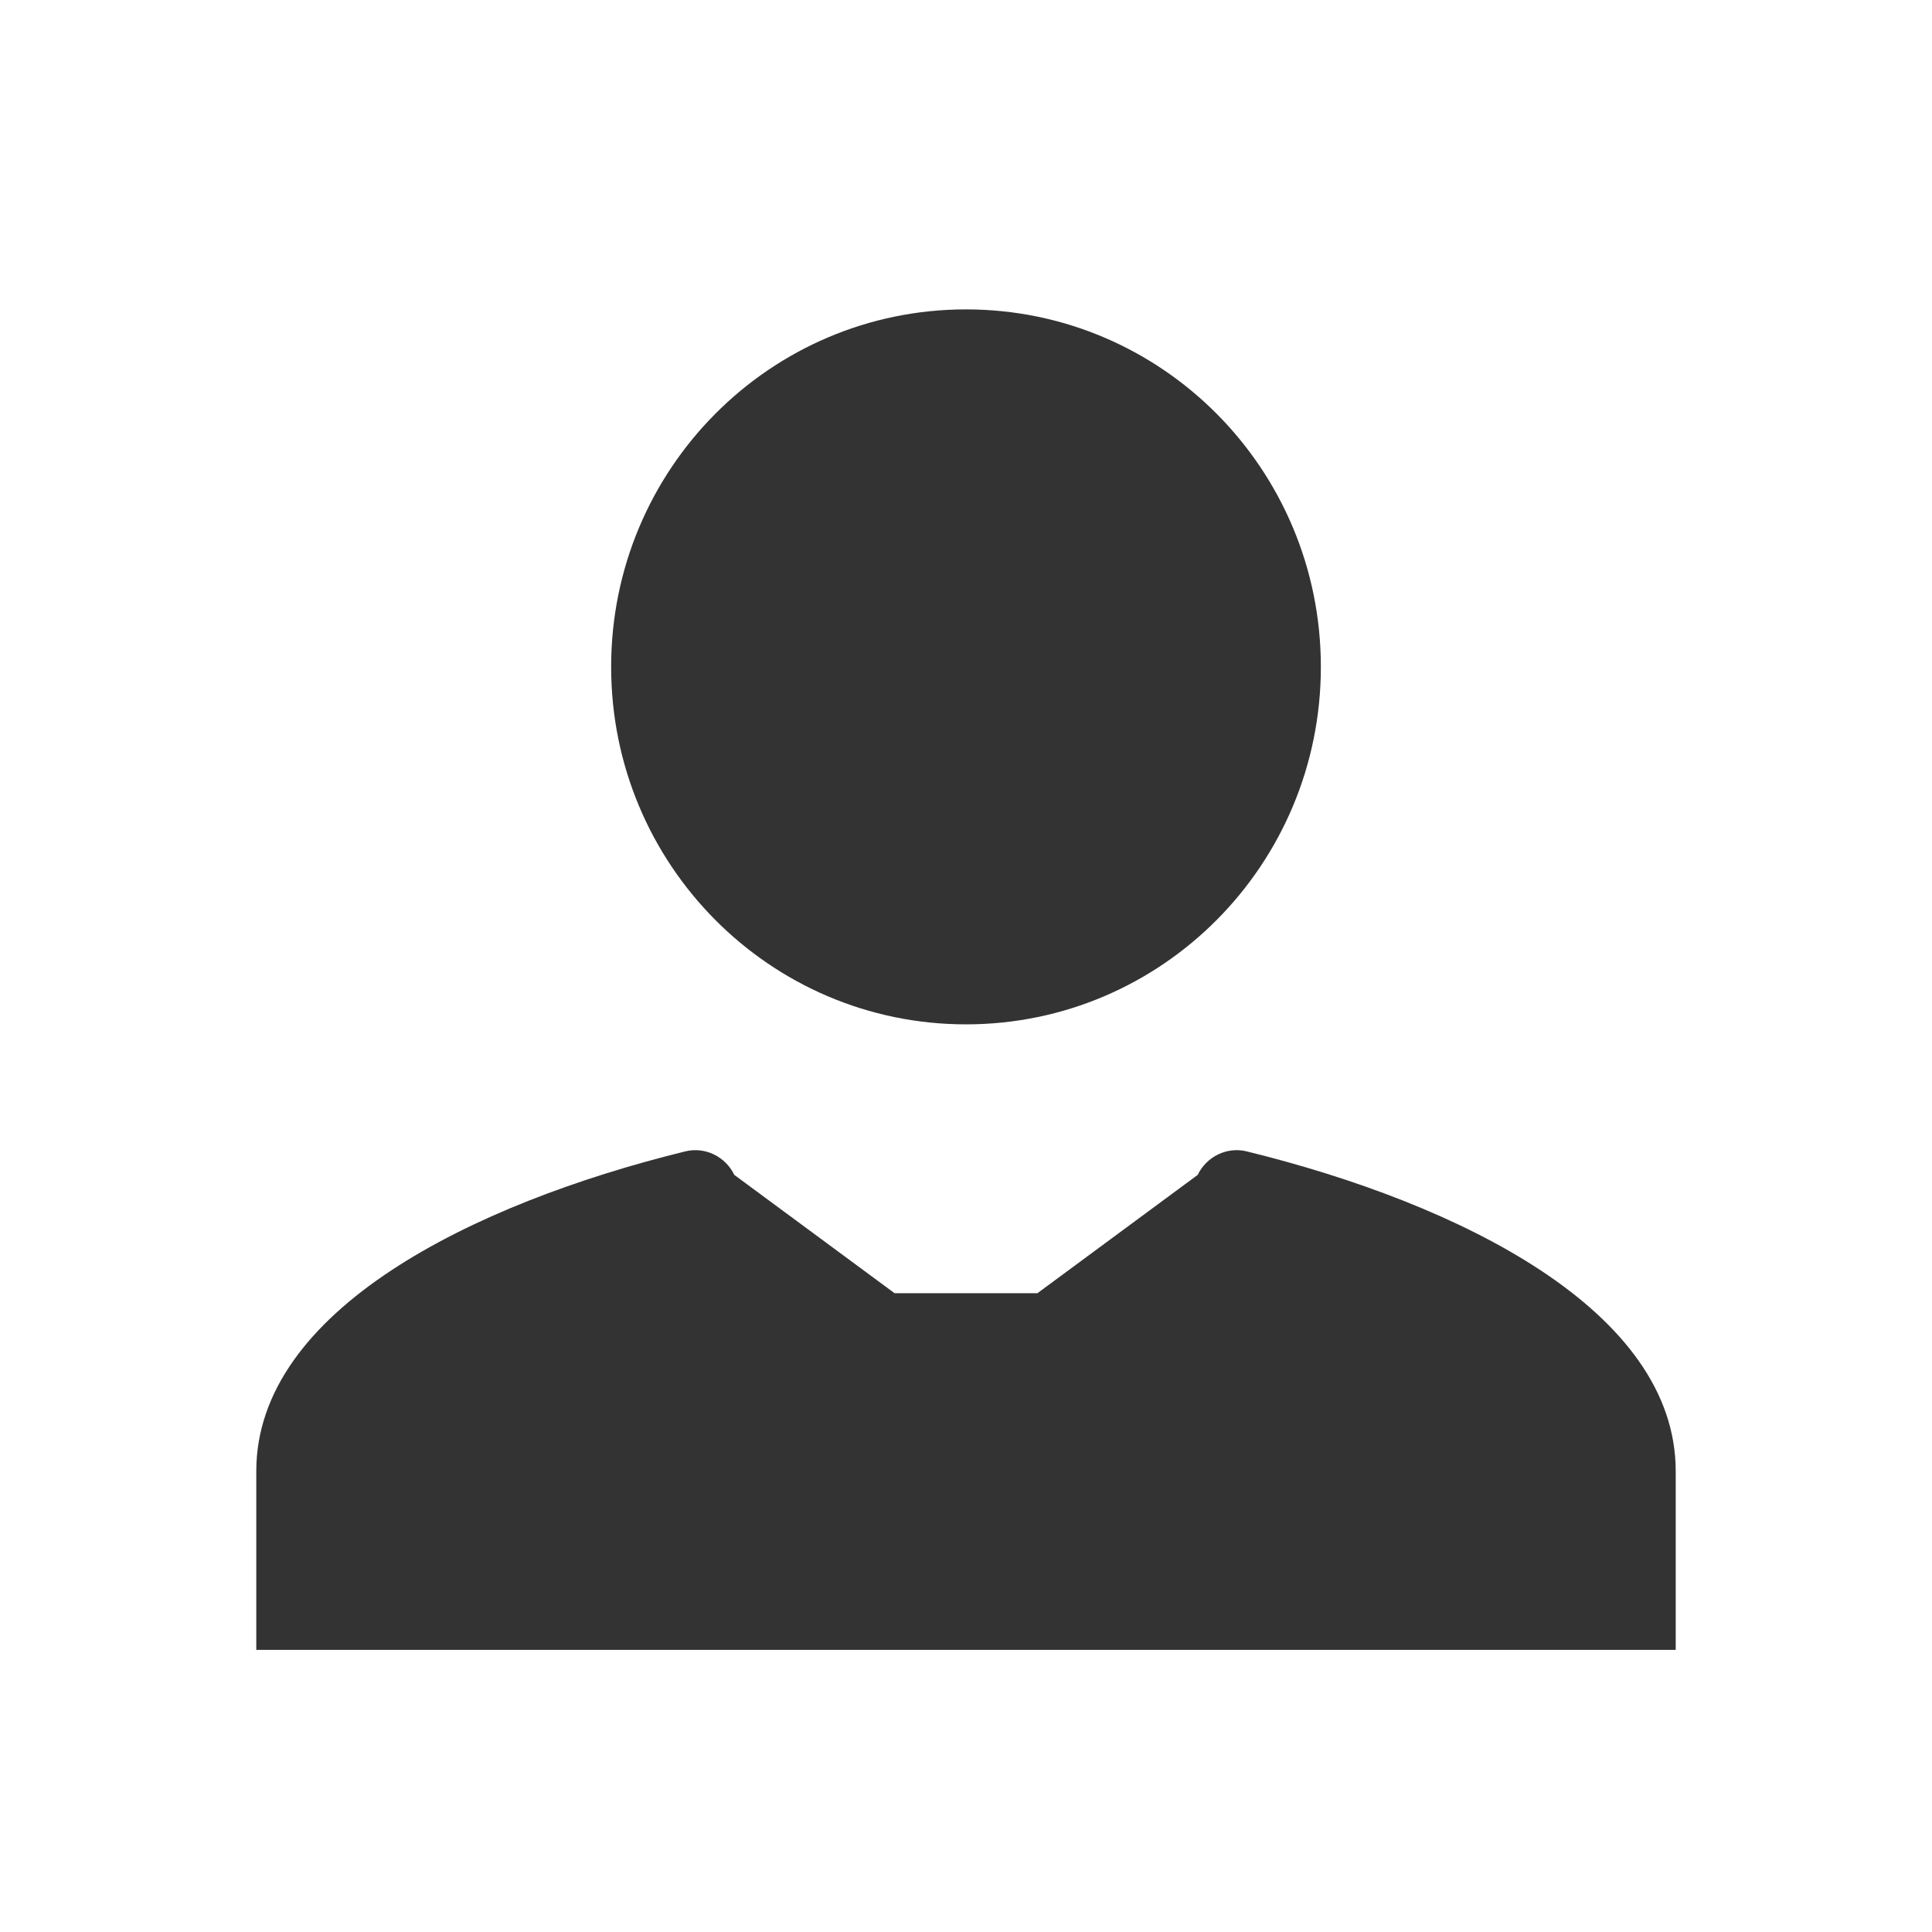
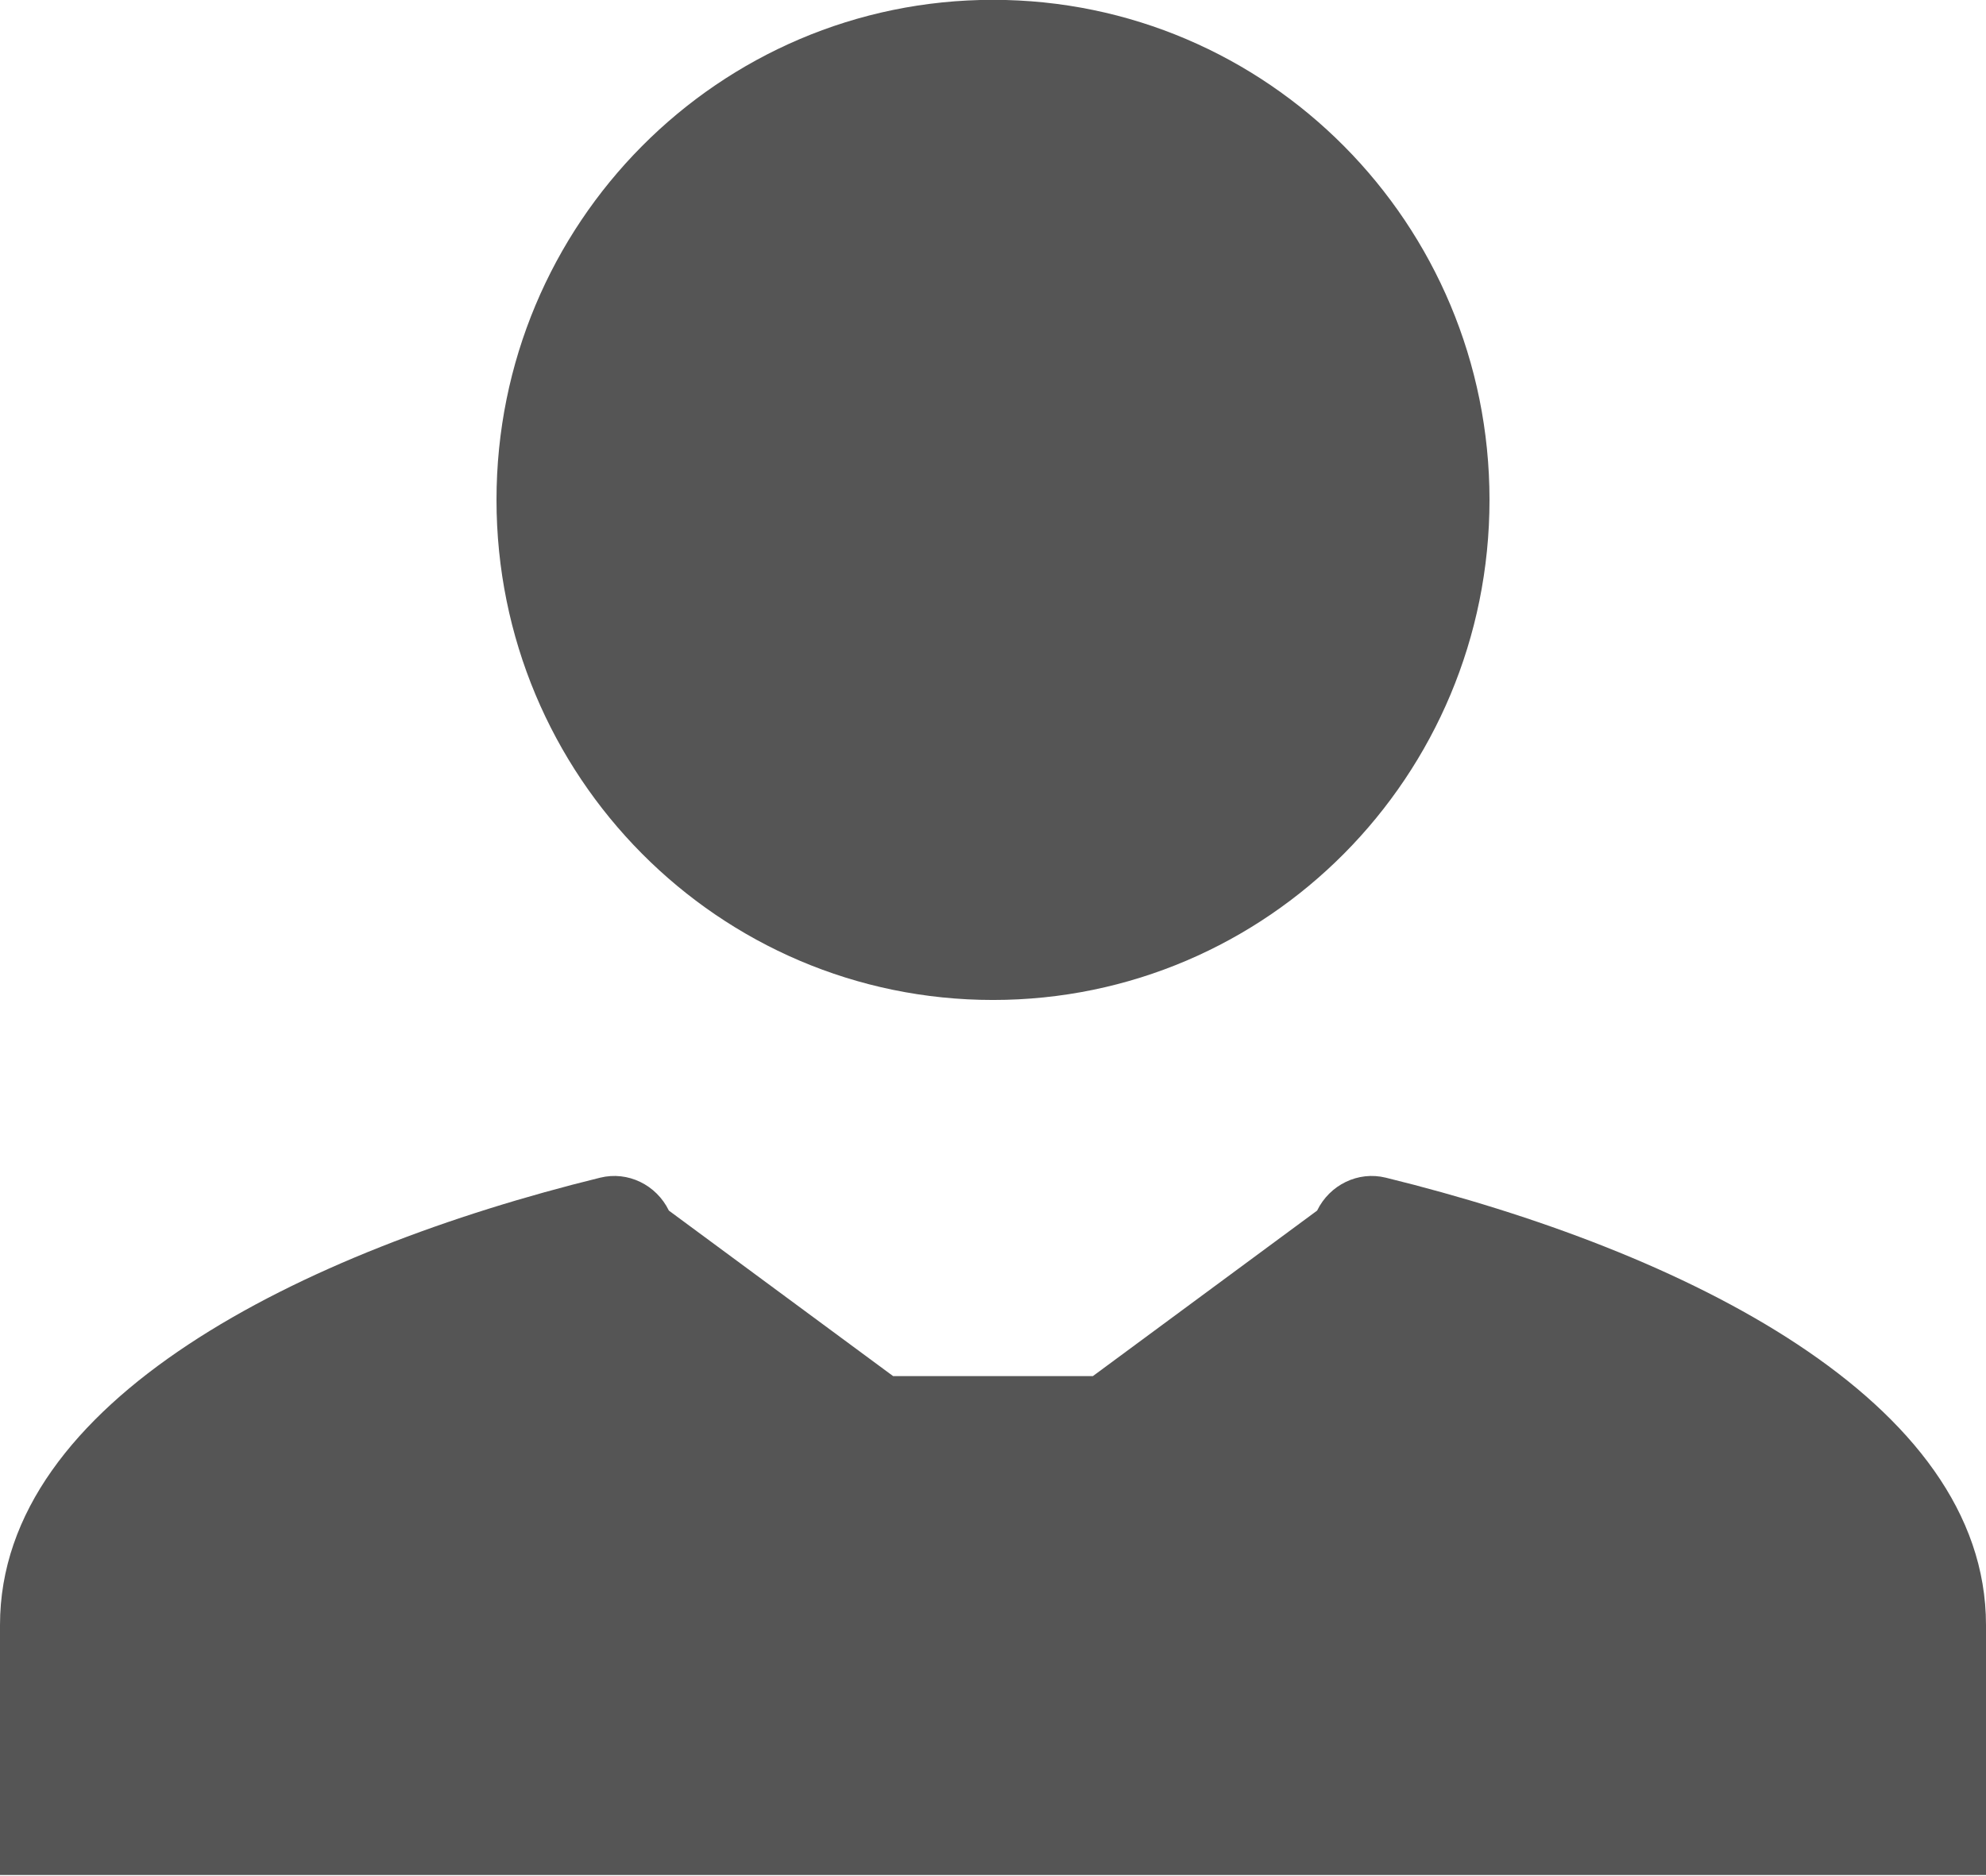
- <svg xmlns="http://www.w3.org/2000/svg" width="49px" height="49px" viewBox="0 0 49 49" fill="none">
-   <path d="M24.5 25.98C29.473 25.98 33.5 21.923 33.5 16.913C33.5 11.904 29.473 7.847 24.5 7.847C19.527 7.847 15.5 11.904 15.5 16.913C15.5 21.923 19.527 25.98 24.5 25.98Z" fill="#333333" />
-   <path d="M17.379 29.202C17.881 29.078 18.397 29.331 18.625 29.799L22.689 32.799C24.5 32.799 24.5 32.8 26.311 32.799L30.375 29.799C30.603 29.331 31.119 29.078 31.621 29.202C37.026 30.53 42.5 33.238 42.5 37.312V41.845H6.5V37.312C6.5 33.238 11.975 30.53 17.379 29.202Z" fill="#333333" />
+ <svg xmlns="http://www.w3.org/2000/svg" fill="none" viewBox="6.5 7.85 36 34">
+   <path d="M24.5 25.98C29.473 25.98 33.5 21.923 33.5 16.913C33.5 11.904 29.473 7.847 24.5 7.847C19.527 7.847 15.5 11.904 15.5 16.913C15.5 21.923 19.527 25.98 24.5 25.98Z" fill="#555555" />
+   <path d="M17.379 29.202C17.881 29.078 18.397 29.331 18.625 29.799L22.689 32.799C24.5 32.799 24.5 32.8 26.311 32.799L30.375 29.799C30.603 29.331 31.119 29.078 31.621 29.202C37.026 30.53 42.5 33.238 42.5 37.312V41.845H6.5V37.312C6.5 33.238 11.975 30.53 17.379 29.202Z" fill="#555555" />
</svg>
